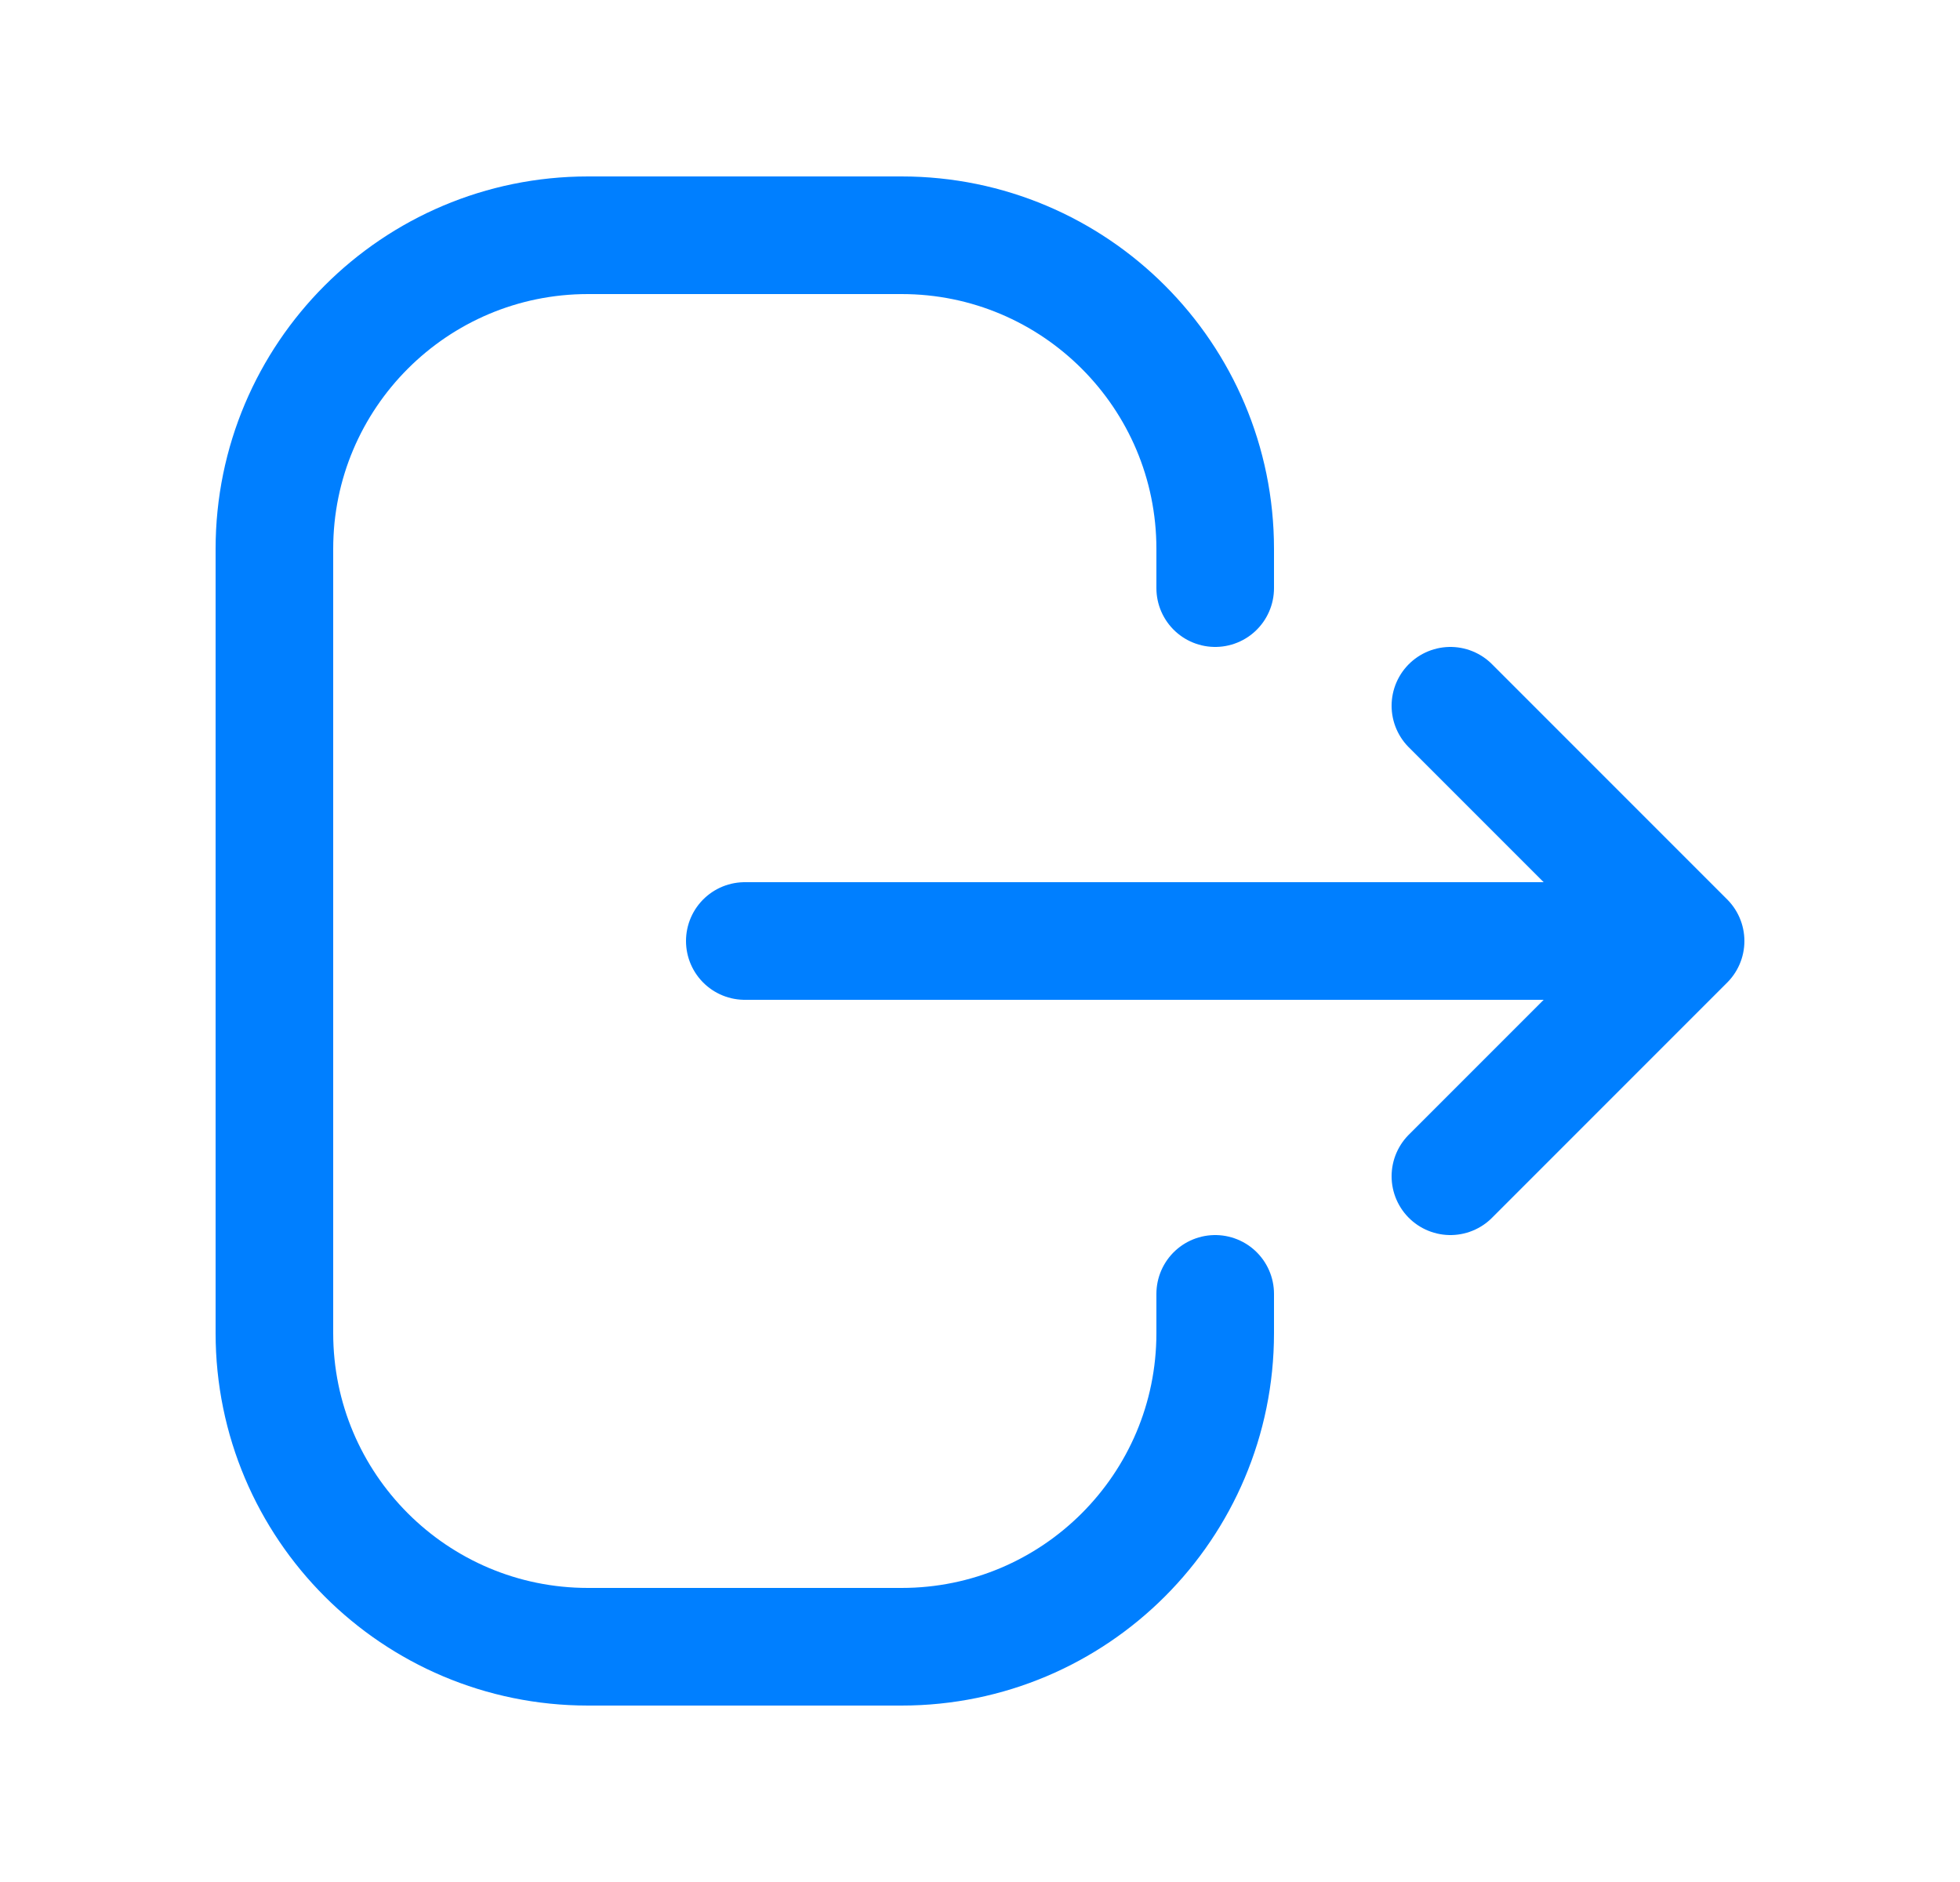
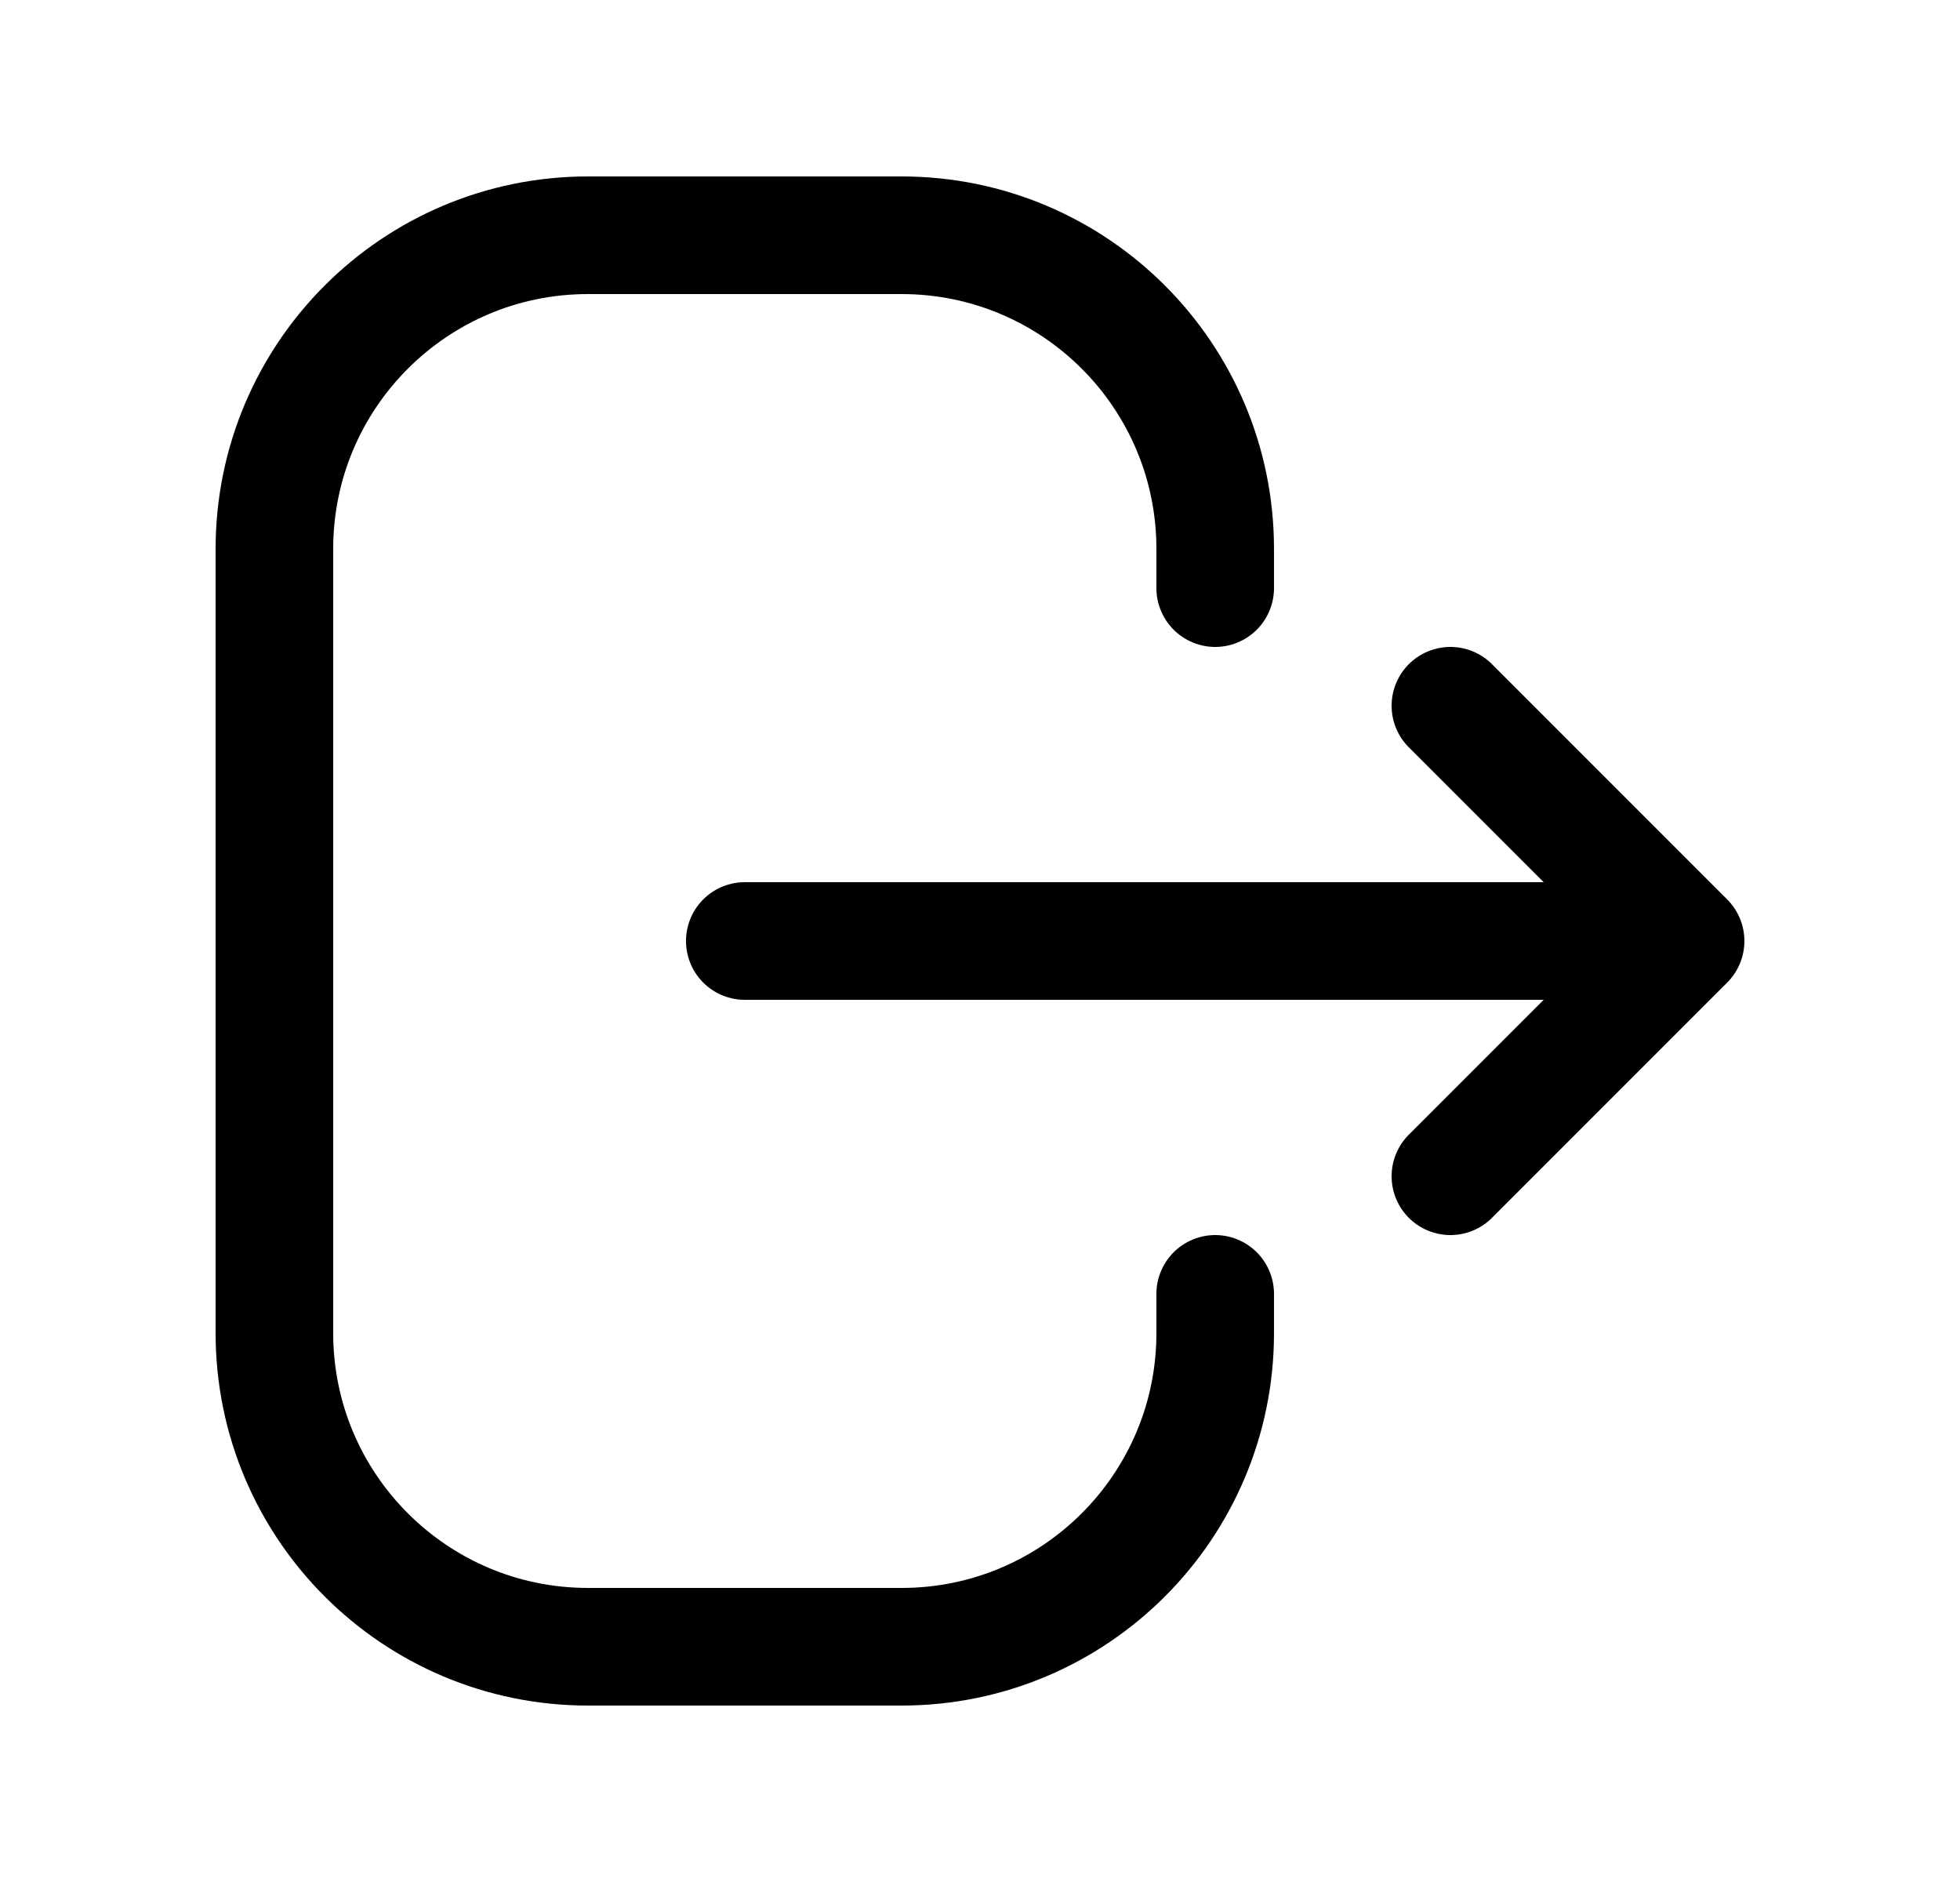
<svg xmlns="http://www.w3.org/2000/svg" width="25" height="24" viewBox="0 0 25 24" fill="none">
-   <path d="M18.5 9L21.5 12M21.5 12L18.5 15M21.5 12H9.5" stroke="#007FFF" stroke-width="1.5" stroke-linecap="round" stroke-linejoin="round" />
-   <path d="M15.5 7.5V7C15.5 4.791 13.709 3 11.5 3H7.5C5.291 3 3.5 4.791 3.5 7V17C3.5 19.209 5.291 21 7.5 21H11.5C13.709 21 15.5 19.209 15.5 17V16.5" stroke="#007FFF" stroke-width="1.5" stroke-linecap="round" stroke-linejoin="round" />
+   <path d="M18.5 9L21.5 12M21.5 12L18.5 15M21.5 12H9.5" stroke="currentColor" stroke-width="1.5" stroke-linecap="round" stroke-linejoin="round" />
+   <path d="M15.5 7.5V7C15.5 4.791 13.709 3 11.5 3H7.5C5.291 3 3.5 4.791 3.5 7V17C3.5 19.209 5.291 21 7.5 21H11.5C13.709 21 15.5 19.209 15.5 17V16.5" stroke="currentColor" stroke-width="1.5" stroke-linecap="round" stroke-linejoin="round" />
</svg>
